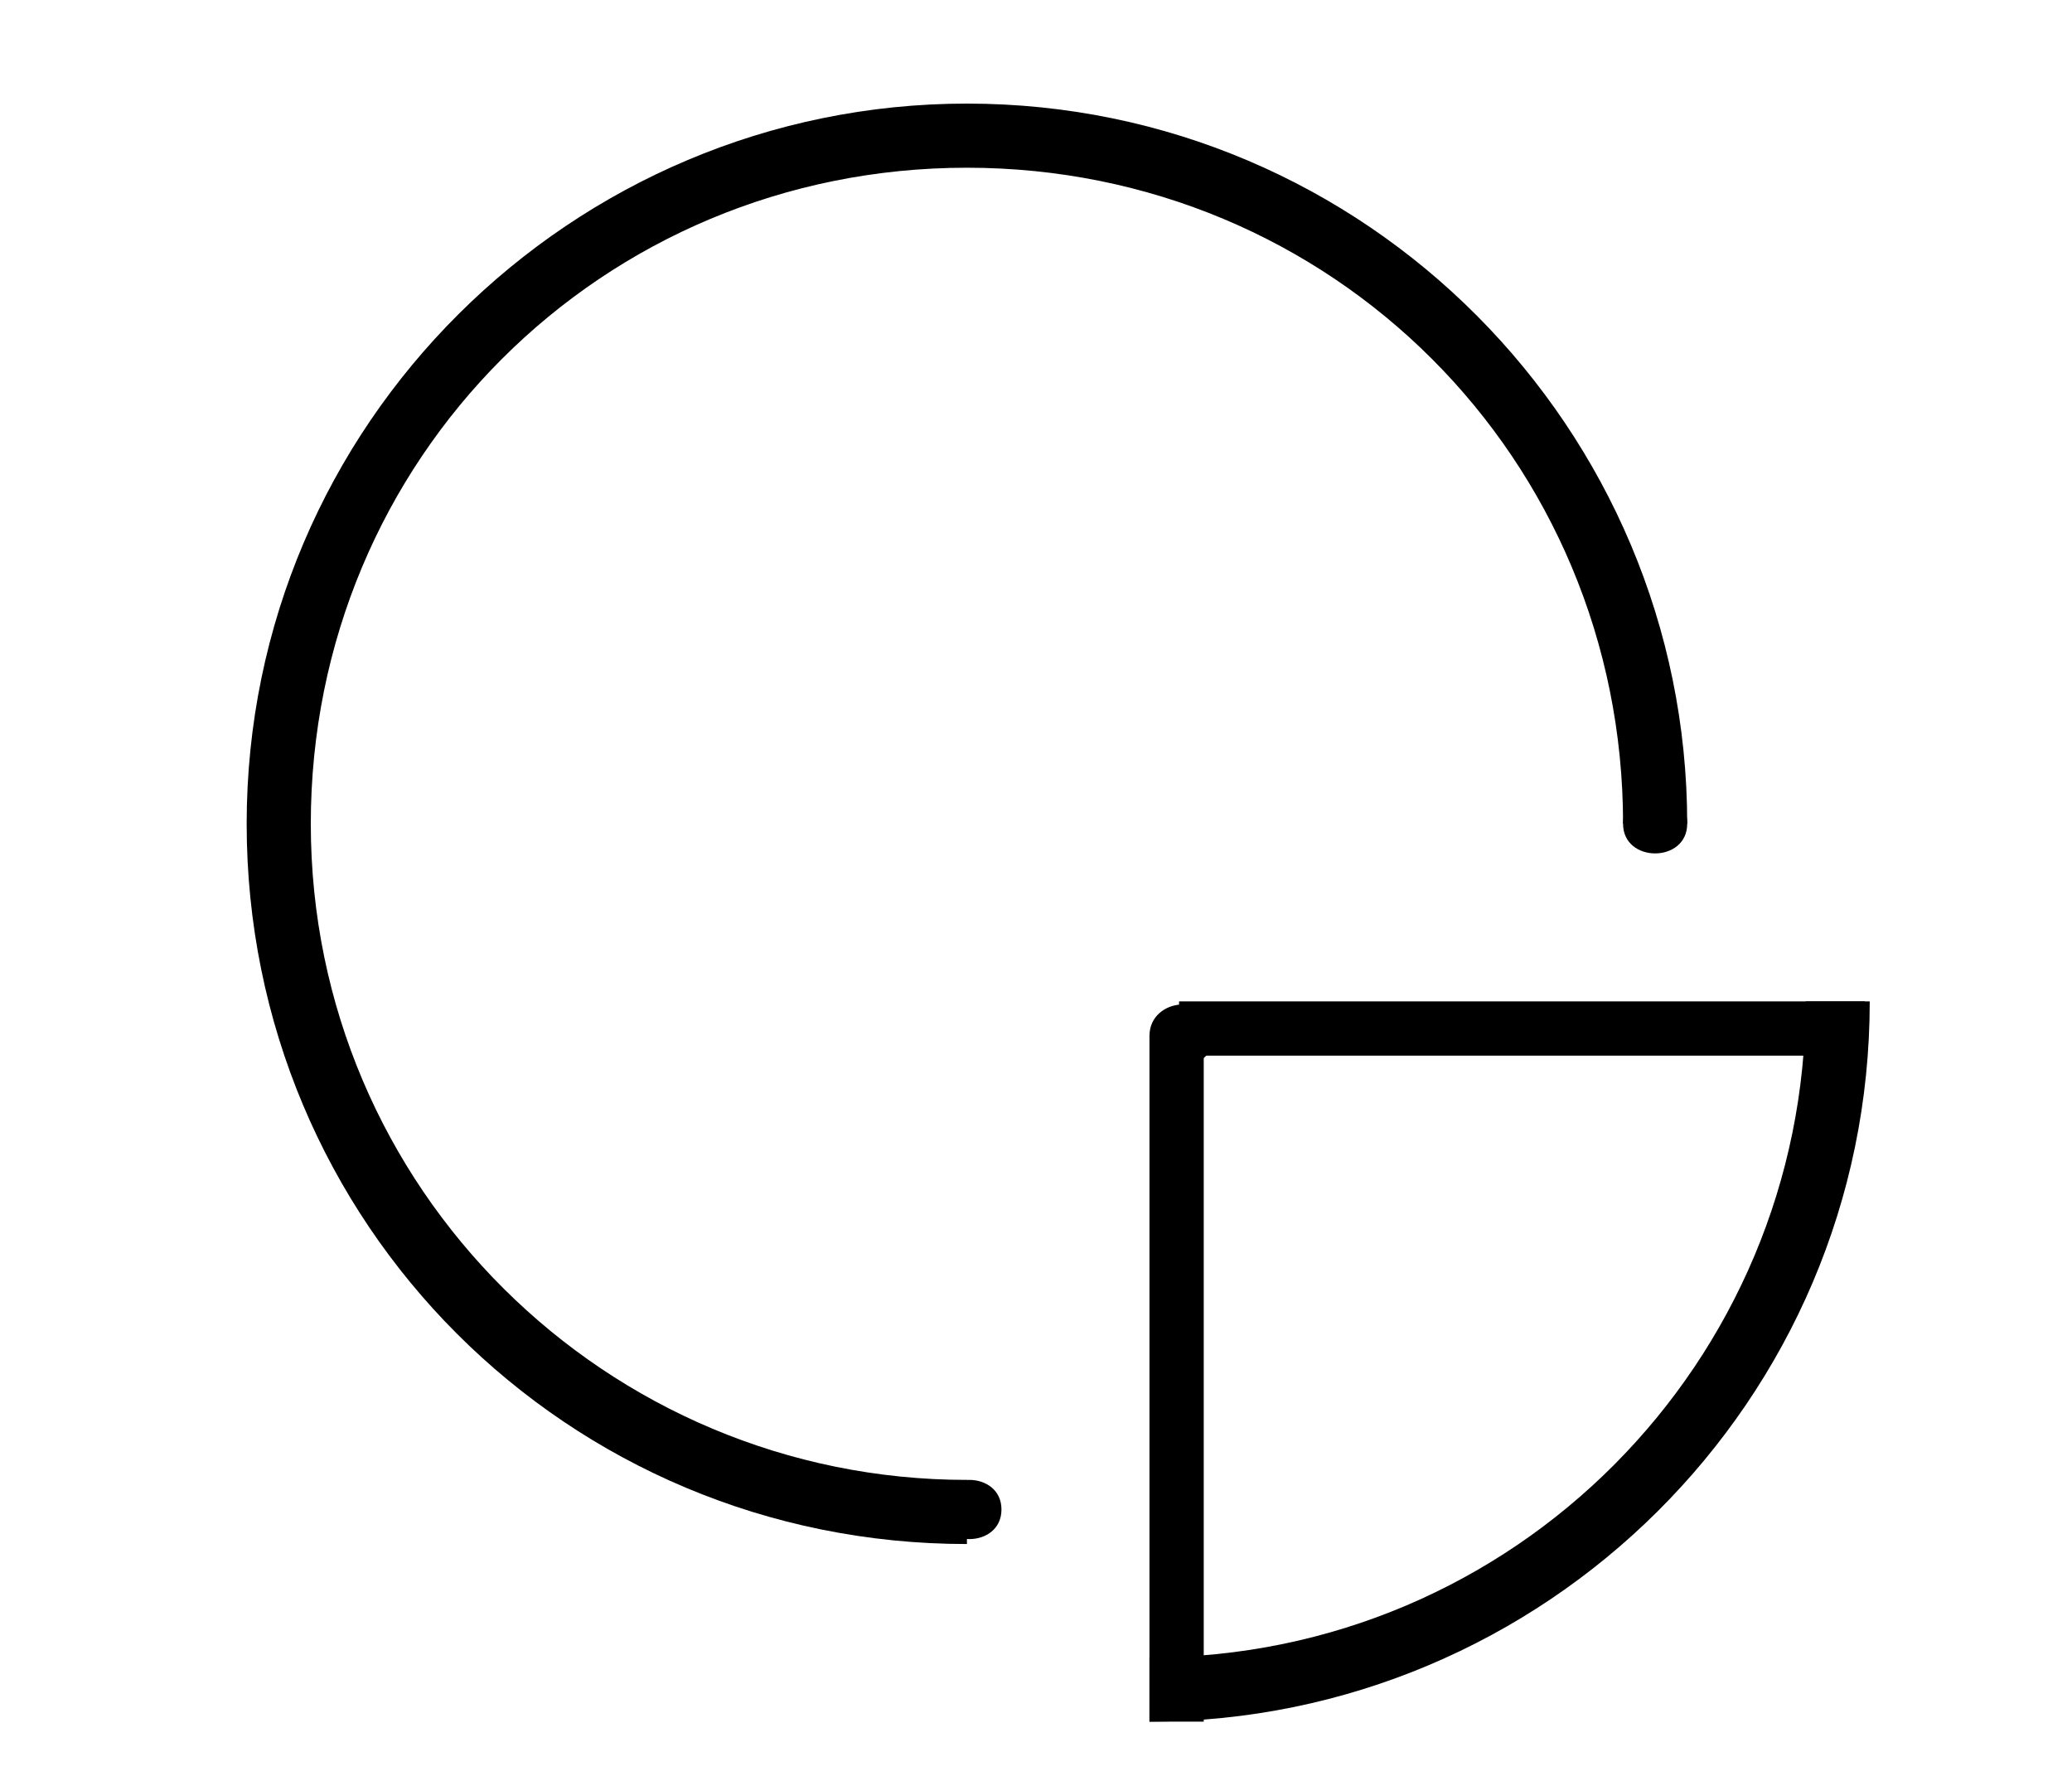
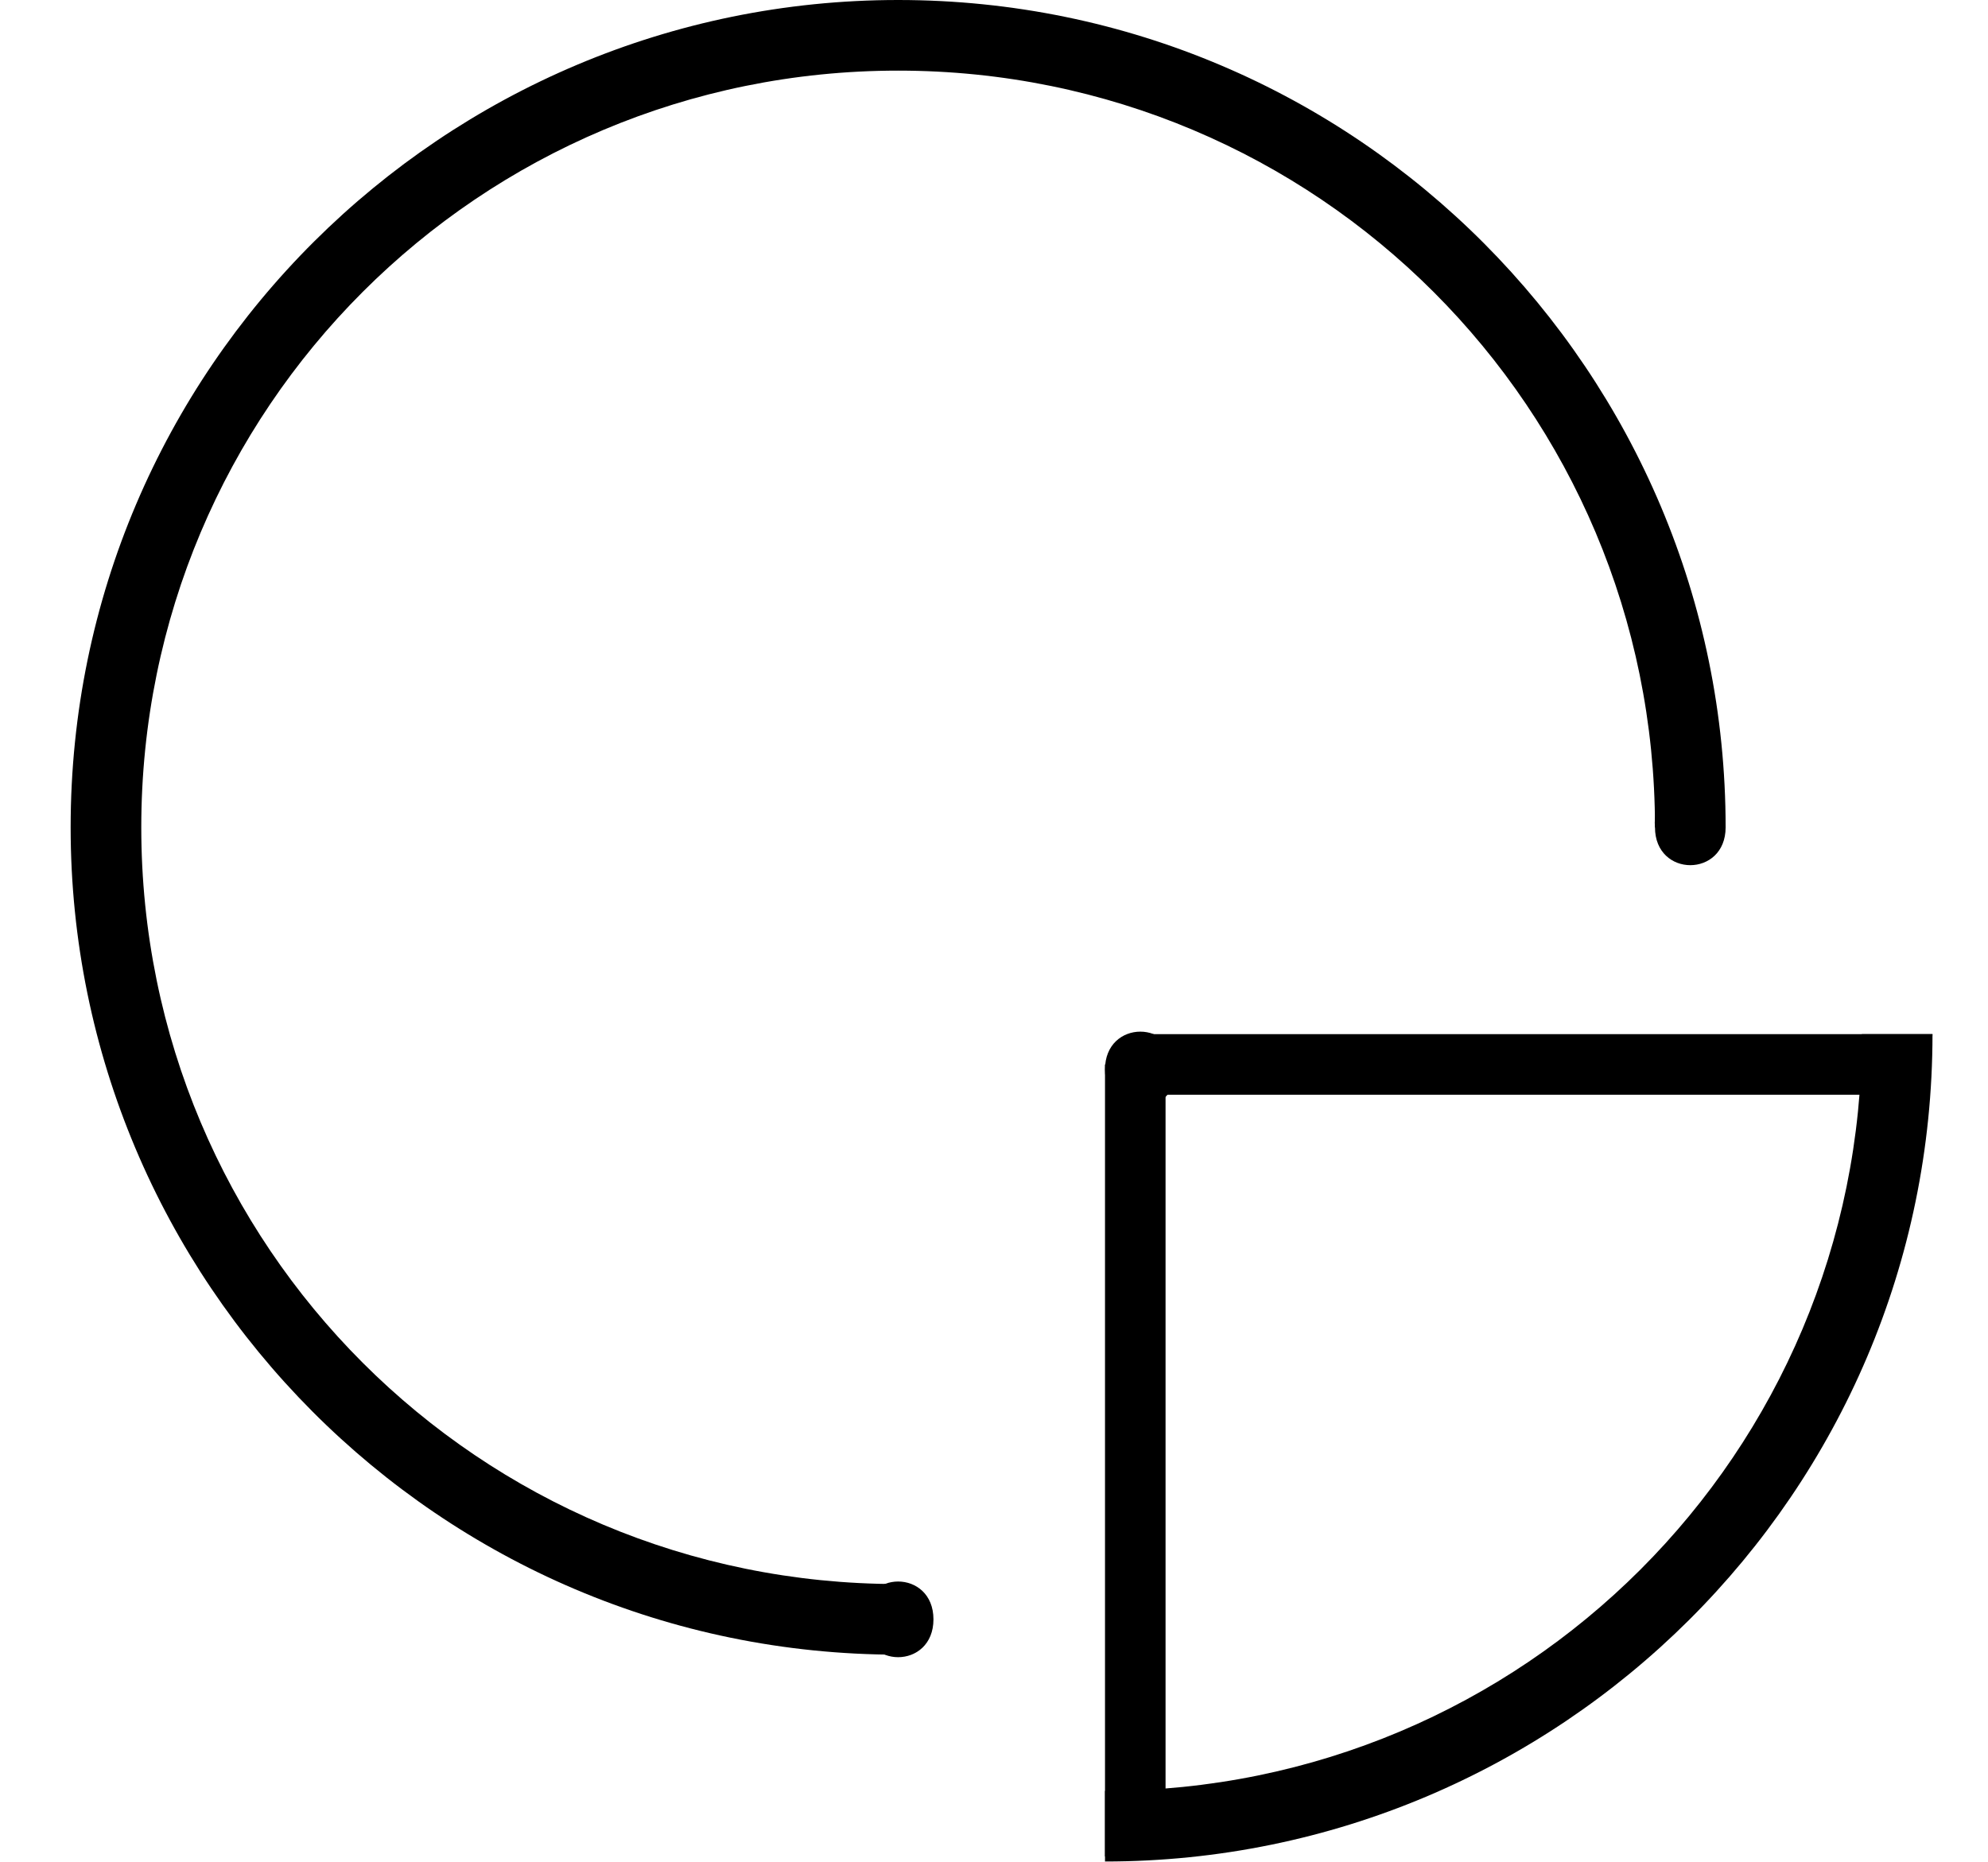
- <svg xmlns="http://www.w3.org/2000/svg" version="1.1" id="Ebene_1" x="0px" y="0px" viewBox="-728 233 42 36" style="enable-background:new -728 233 42 36;" xml:space="preserve">
-   <path d="M-703.6,254c0,0,0,13.1,0,13.9l-1.1,0c0-7.1,0-6.5,0-13.9H-703.6z" />
-   <path d="M-693.8,249.7c0-8-6.5-14.6-14.6-14.6c-8,0-14.6,6.5-14.6,14.6s6.5,14.6,14.6,14.6V263c-7.3,0-13.3-5.9-13.3-13.3  s5.9-13.3,13.3-13.3s13.3,5.9,13.3,13.3H-693.8z" />
-   <path d="M-704.7,267.9c8,0,14.6-6.5,14.6-14.6h-1.3c0,7.3-5.9,13.3-13.3,13.3V267.9z" />
-   <path d="M-693.8,249.7c0,0.8-1.3,0.8-1.3,0S-693.8,248.8-693.8,249.7" />
-   <path d="M-707.7,263.6c0,0.8-1.3,0.8-1.3,0S-707.7,262.8-707.7,263.6" />
-   <path d="M-703.4,254c0,0.8-1.3,0.8-1.3,0S-703.4,253.1-703.4,254" />
-   <path d="M-690.2,254.4c0,0-13.1,0-13.9,0v-1.1c0.7,0,13.9,0,13.9,0L-690.2,254.4" />
+ <svg xmlns="http://www.w3.org/2000/svg" version="1.1" id="Ebene_1" x="0px" y="0px" viewBox="-725.4 233 39.4 36.9" style="enable-background:new -725.4 233 39.4 36.9;" xml:space="preserve">
+   <g>
+     <path d="M-702.3,254.2c0,0,0,14.8,0,15.6l-1.2,0c0-8,0-7.3,0-15.7H-702.3z" />
+     <path d="M-691.2,249.4c0-9-7.3-16.4-16.4-16.4c-9,0-16.4,7.3-16.4,16.4c0,9,7.3,16.4,16.4,16.4v-1.4c-8.3,0-15-6.7-15-15   s6.7-15,15-15s15,6.7,15,15H-691.2z" />
+     <path d="M-703.5,269.9c9,0,16.4-7.3,16.4-16.4h-1.4c0,8.3-6.7,15-15,15V269.9z" />
+     <path d="M-691.2,249.4c0,1-1.4,1-1.4,0C-692.7,248.4-691.2,248.4-691.2,249.4" />
+     <path d="M-706.9,265.1c0,1-1.4,1-1.4,0S-706.9,264.1-706.9,265.1" />
+     <path d="M-702.1,254.2c0,1-1.4,1-1.4,0S-702.1,253.2-702.1,254.2" />
+     <path d="M-687.2,254.7c0,0-14.8,0-15.6,0v-1.2c0.8,0,15.7,0,15.7,0L-687.2,254.7" />
+   </g>
</svg>
